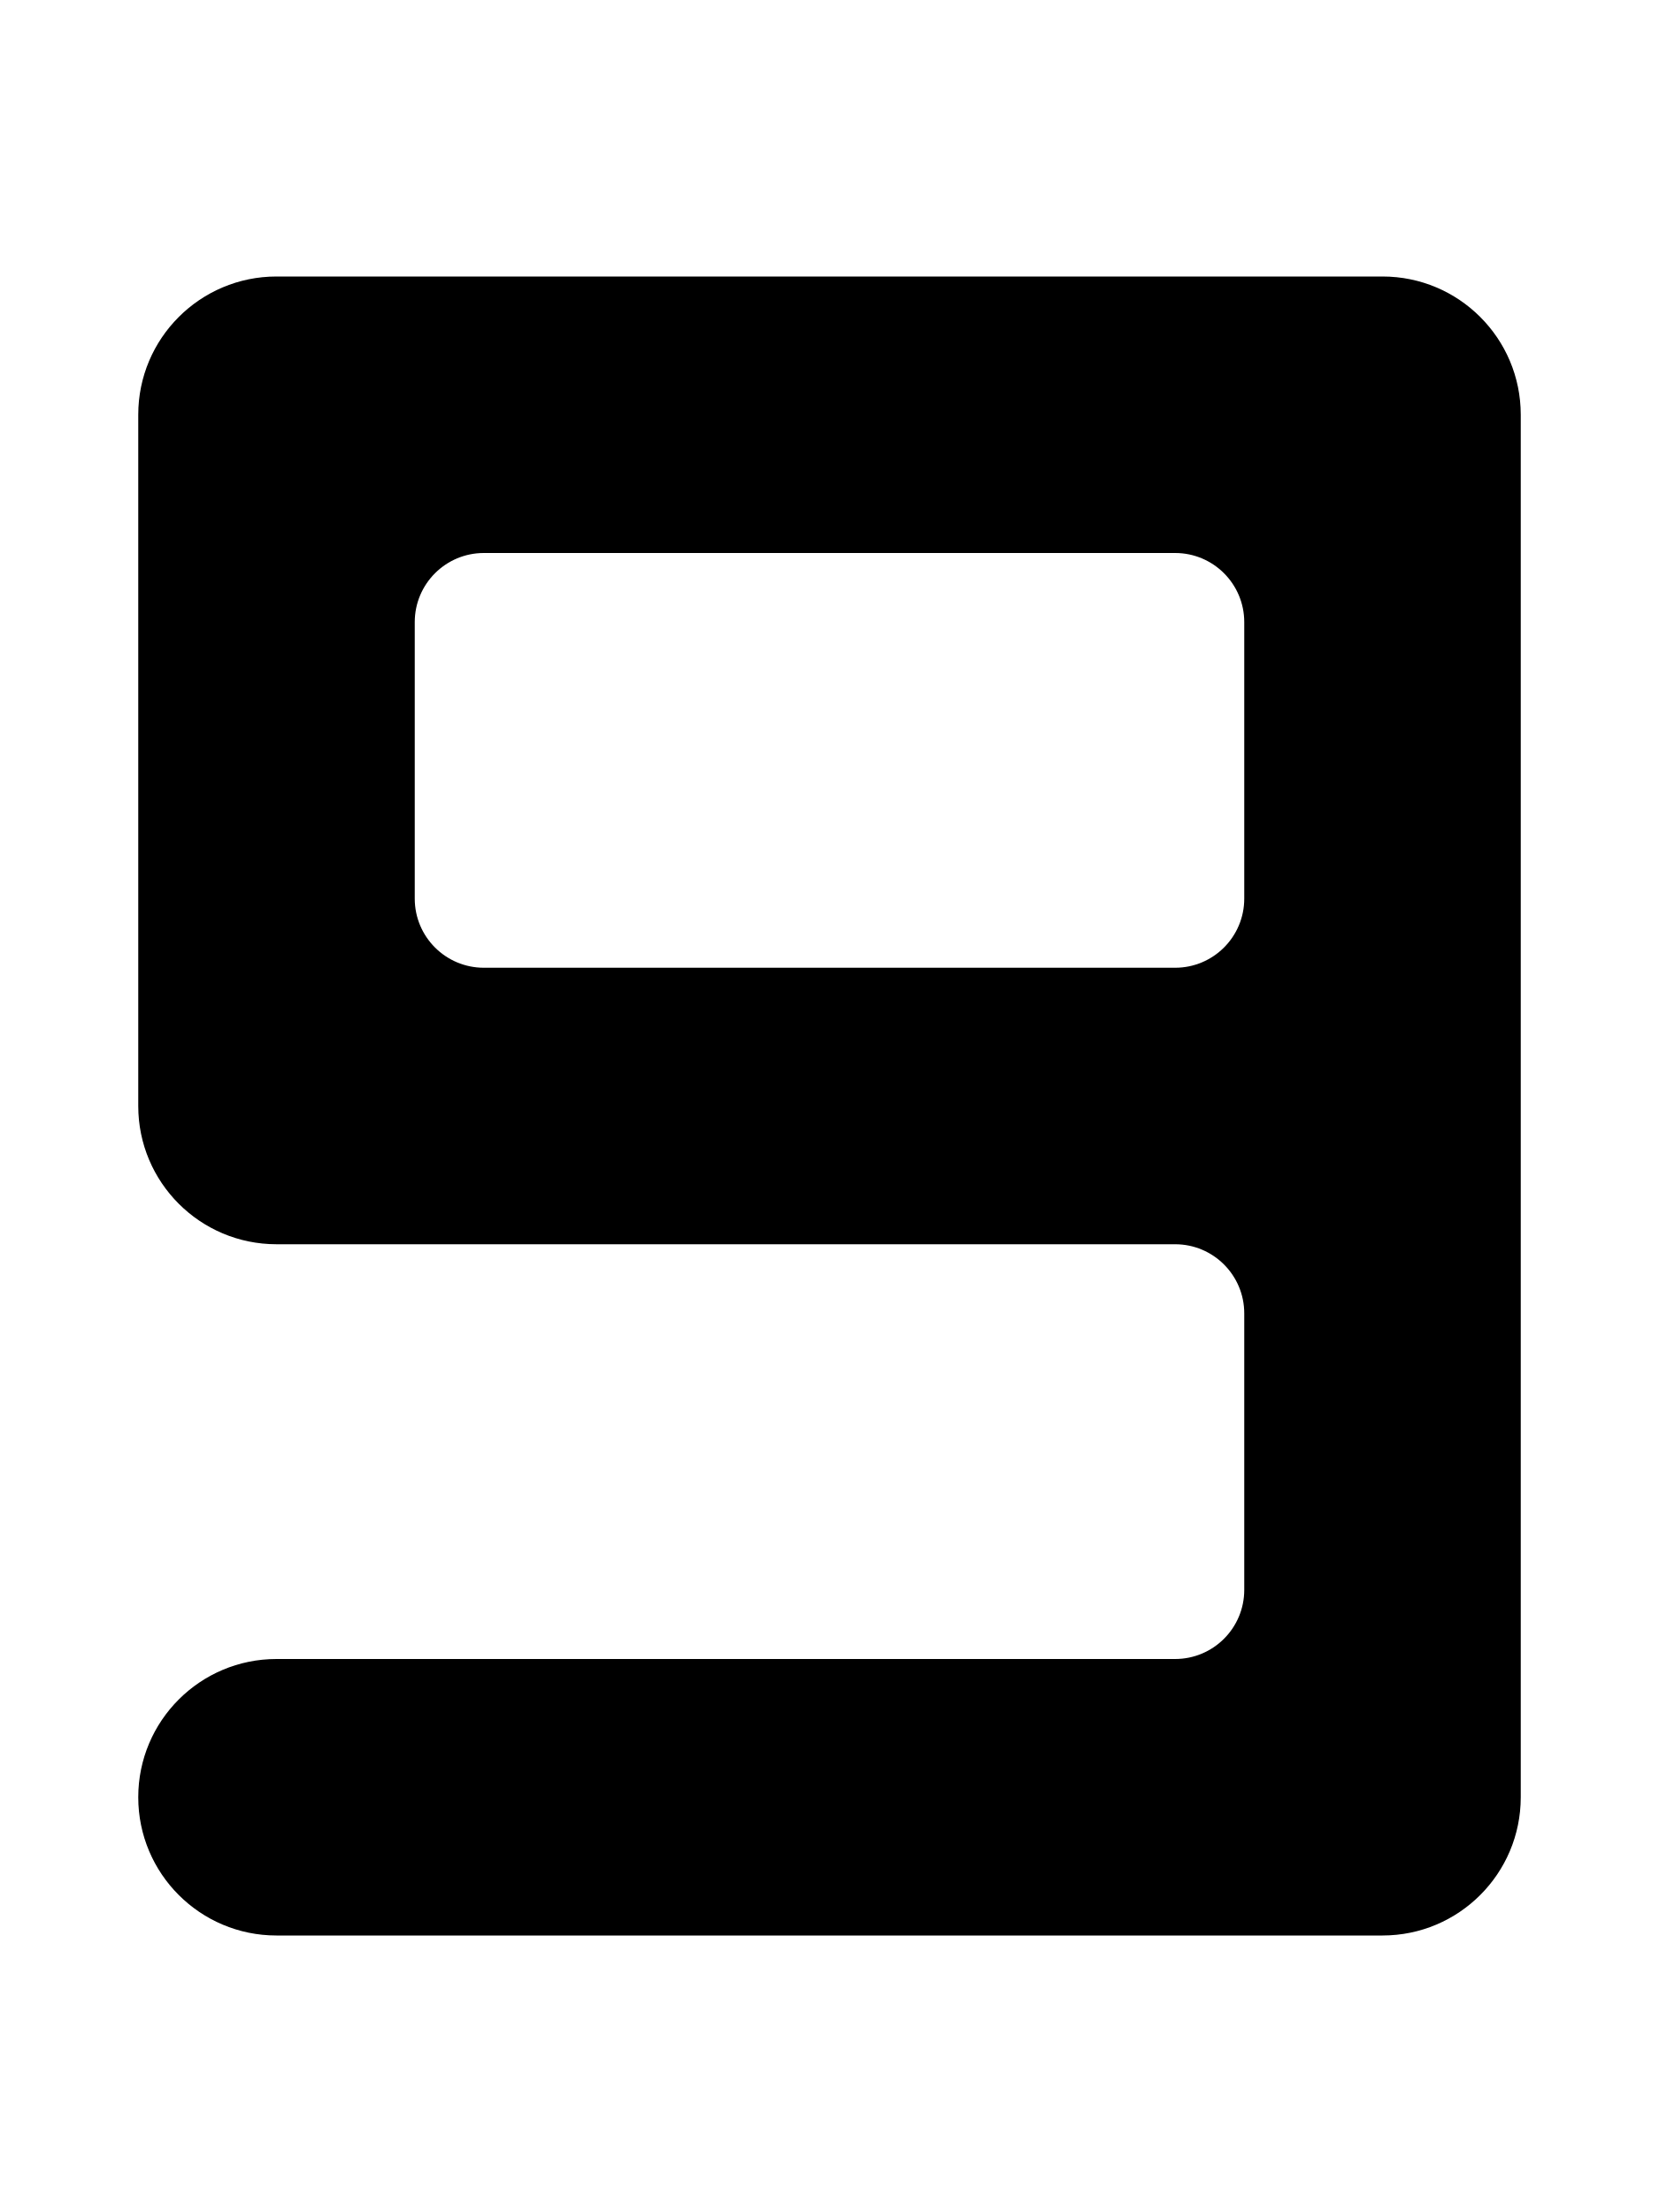
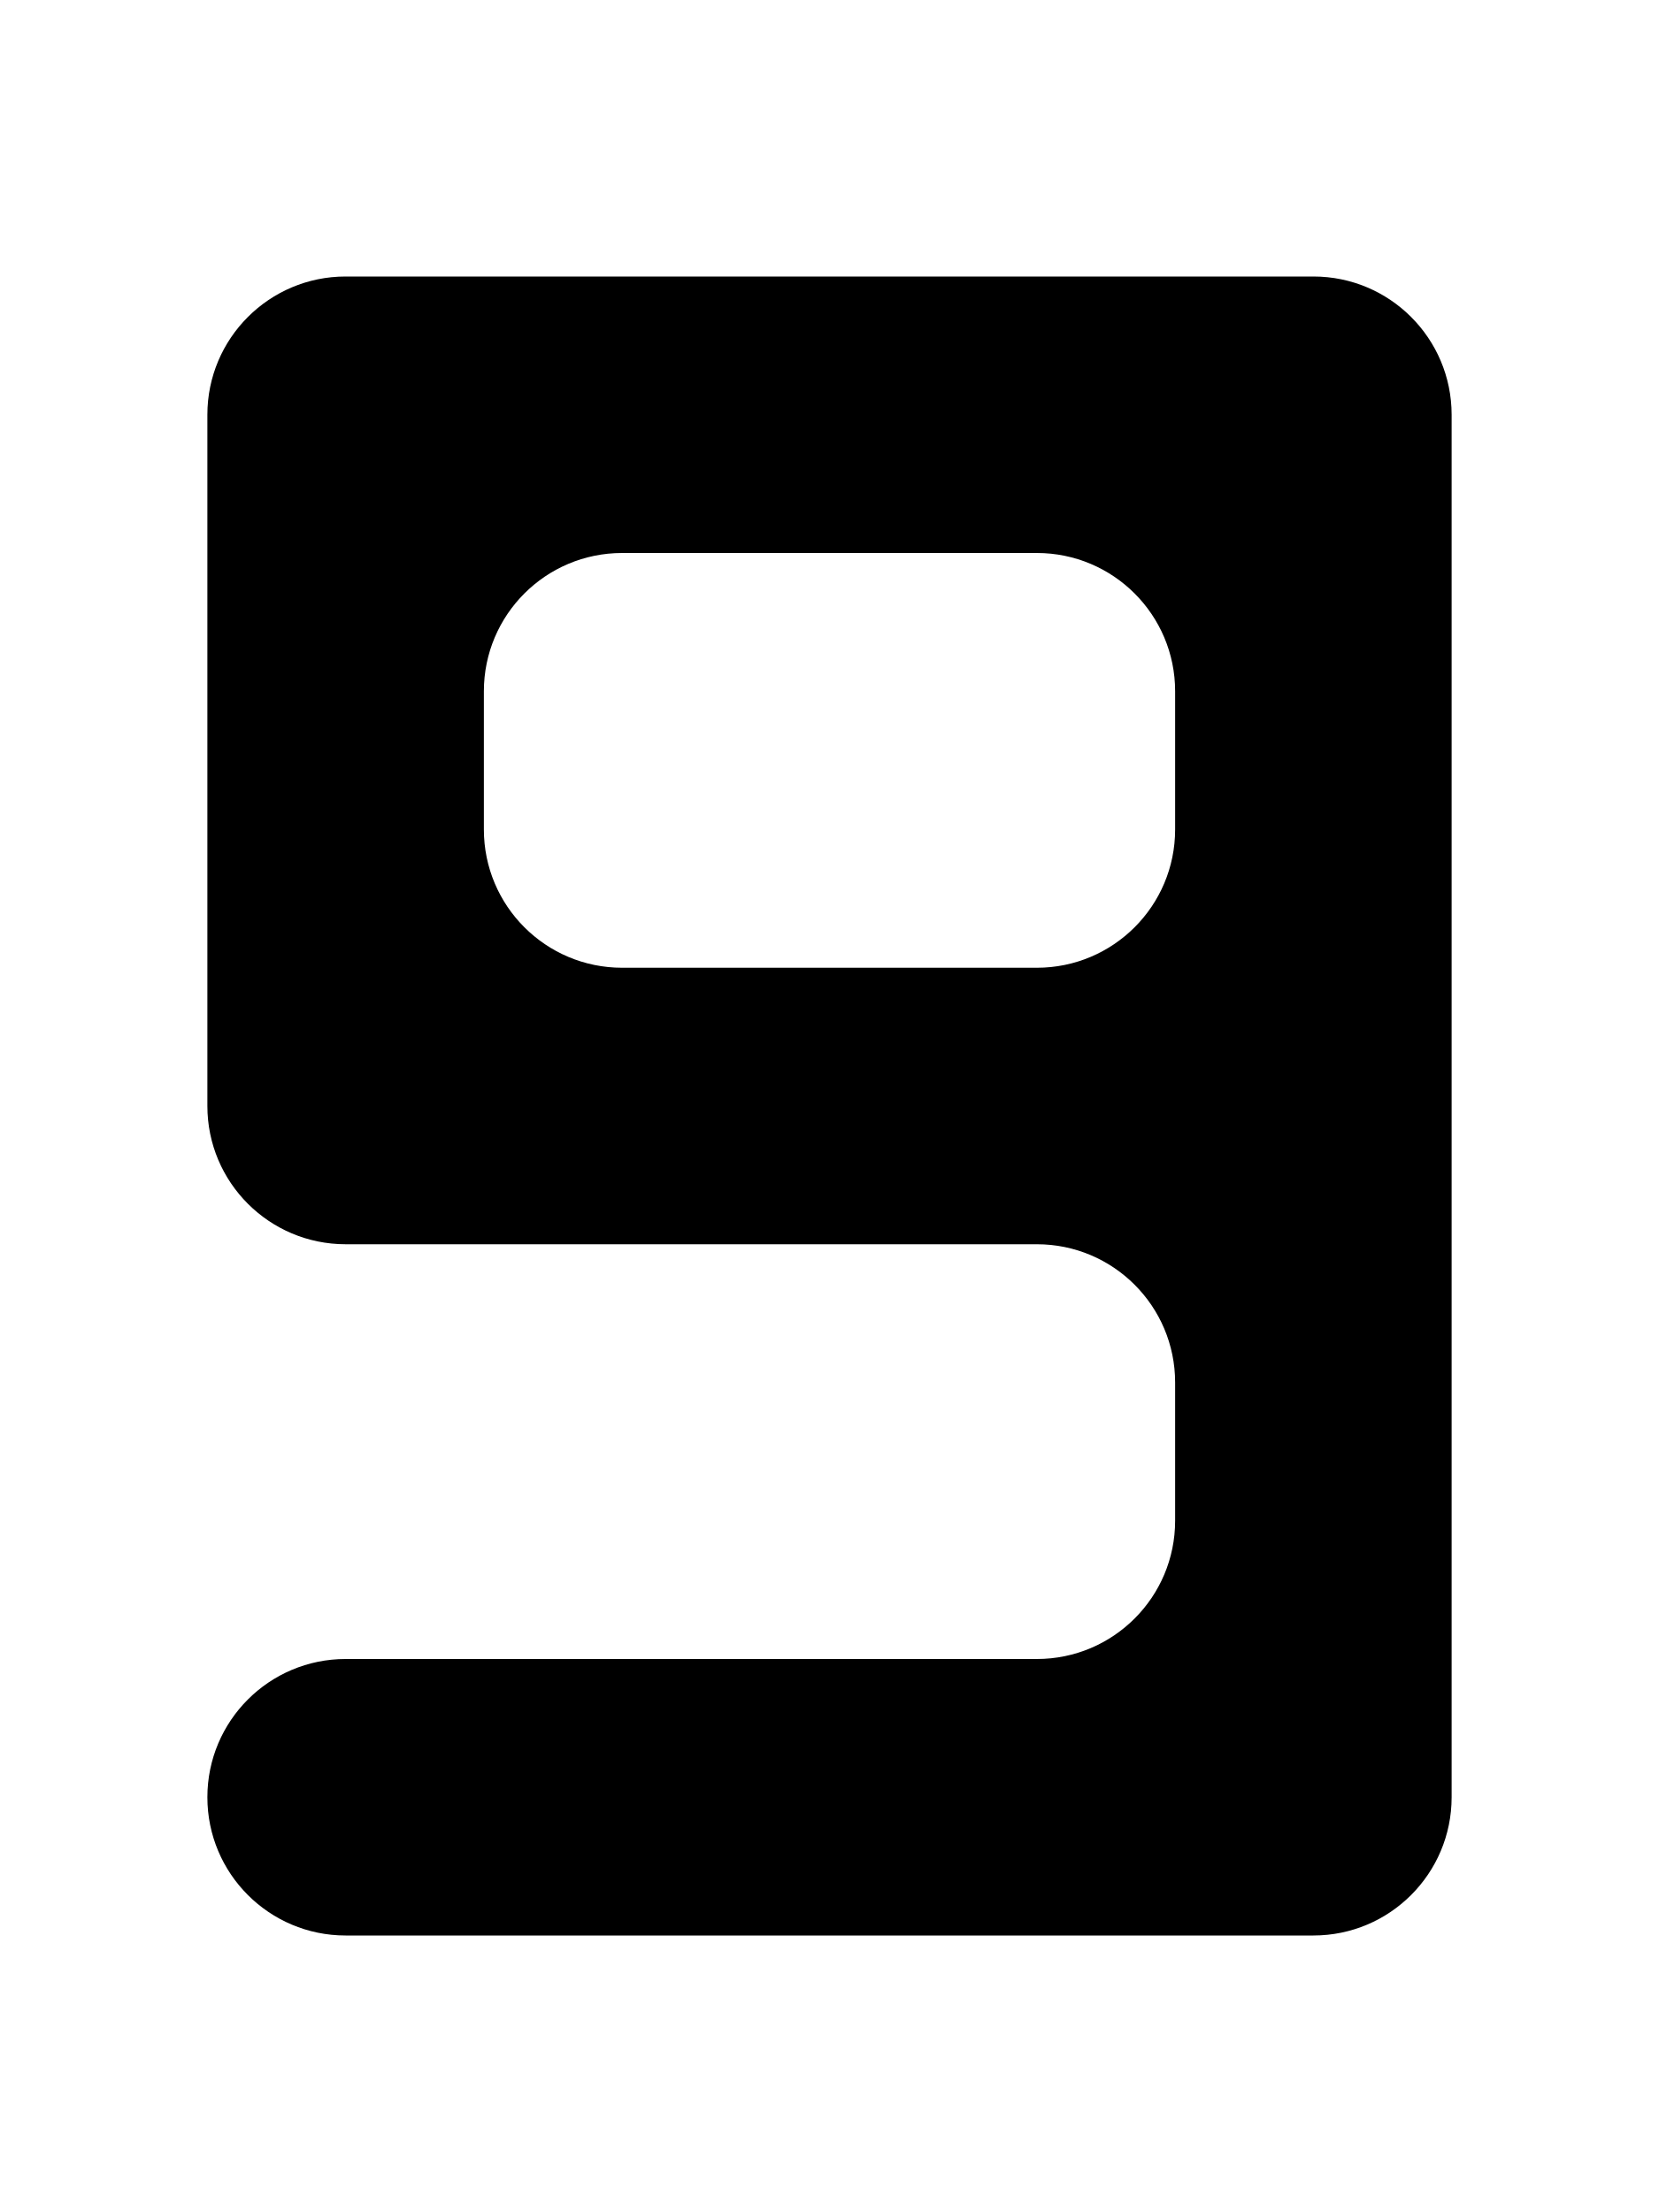
<svg xmlns="http://www.w3.org/2000/svg" width="768" height="1024" viewBox="0 0 768 1024" version="1.1" id="svg1">
  <defs id="defs1">
    </defs>
  <g id="layer1">
-     <path style="baseline-shift:baseline;display:inline;overflow:visible;opacity:1;vector-effect:none;stroke-linecap:round;stroke-linejoin:round;enable-background:accumulate;stop-color:#000000;stop-opacity:1" d="m 128,128 c -35.345,0.004 -63.996,28.655 -64,64 v 320 c 0.004,35.345 28.655,63.996 64,64 h 416 a 32,32 45 0 1 32,32 v 128 a 32,32 135 0 1 -32,32 H 128 c -35.346,0 -64,28.654 -64,64 0,35.346 28.654,64 64,64 h 512 c 35.345,-0.004 63.996,-28.655 64,-64 V 512 192 c -0.004,-35.345 -28.655,-63.996 -64,-64 z m 96,128 h 320 a 32,32 45 0 1 32,32 v 128 a 32,32 135 0 1 -32,32 l -320,0 A 32,32 45 0 1 192,416 V 288 a 32,32 135 0 1 32,-32 z" id="path5" />
+     <path style="baseline-shift:baseline;display:inline;overflow:visible;opacity:1;vector-effect:none;stroke-linecap:round;stroke-linejoin:round;enable-background:accumulate;stop-color:#000000;stop-opacity:1" d="m 160,128 c -35.345,0.004 -63.996,28.655 -64,64 v 320 c 0.004,35.345 28.655,63.996 64,64 h 320 a 64,64 45 0 1 64,64 v 64 a 64,64 135 0 1 -64,64 H 160 c -35.346,0 -64,28.654 -64,64 0,35.346 28.654,64 64,64 h 448 c 35.345,-0.004 63.996,-28.655 64,-64 V 512 192 c -0.004,-35.345 -28.655,-63.996 -64,-64 z m 128,128 h 192 a 64,64 45 0 1 64,64 v 64 a 64,64 135 0 1 -64,64 l -192,0 a 64,64 45 0 1 -64,-64 v -64 a 64,64 135 0 1 64,-64 z" id="path16" />
  </g>
</svg>
